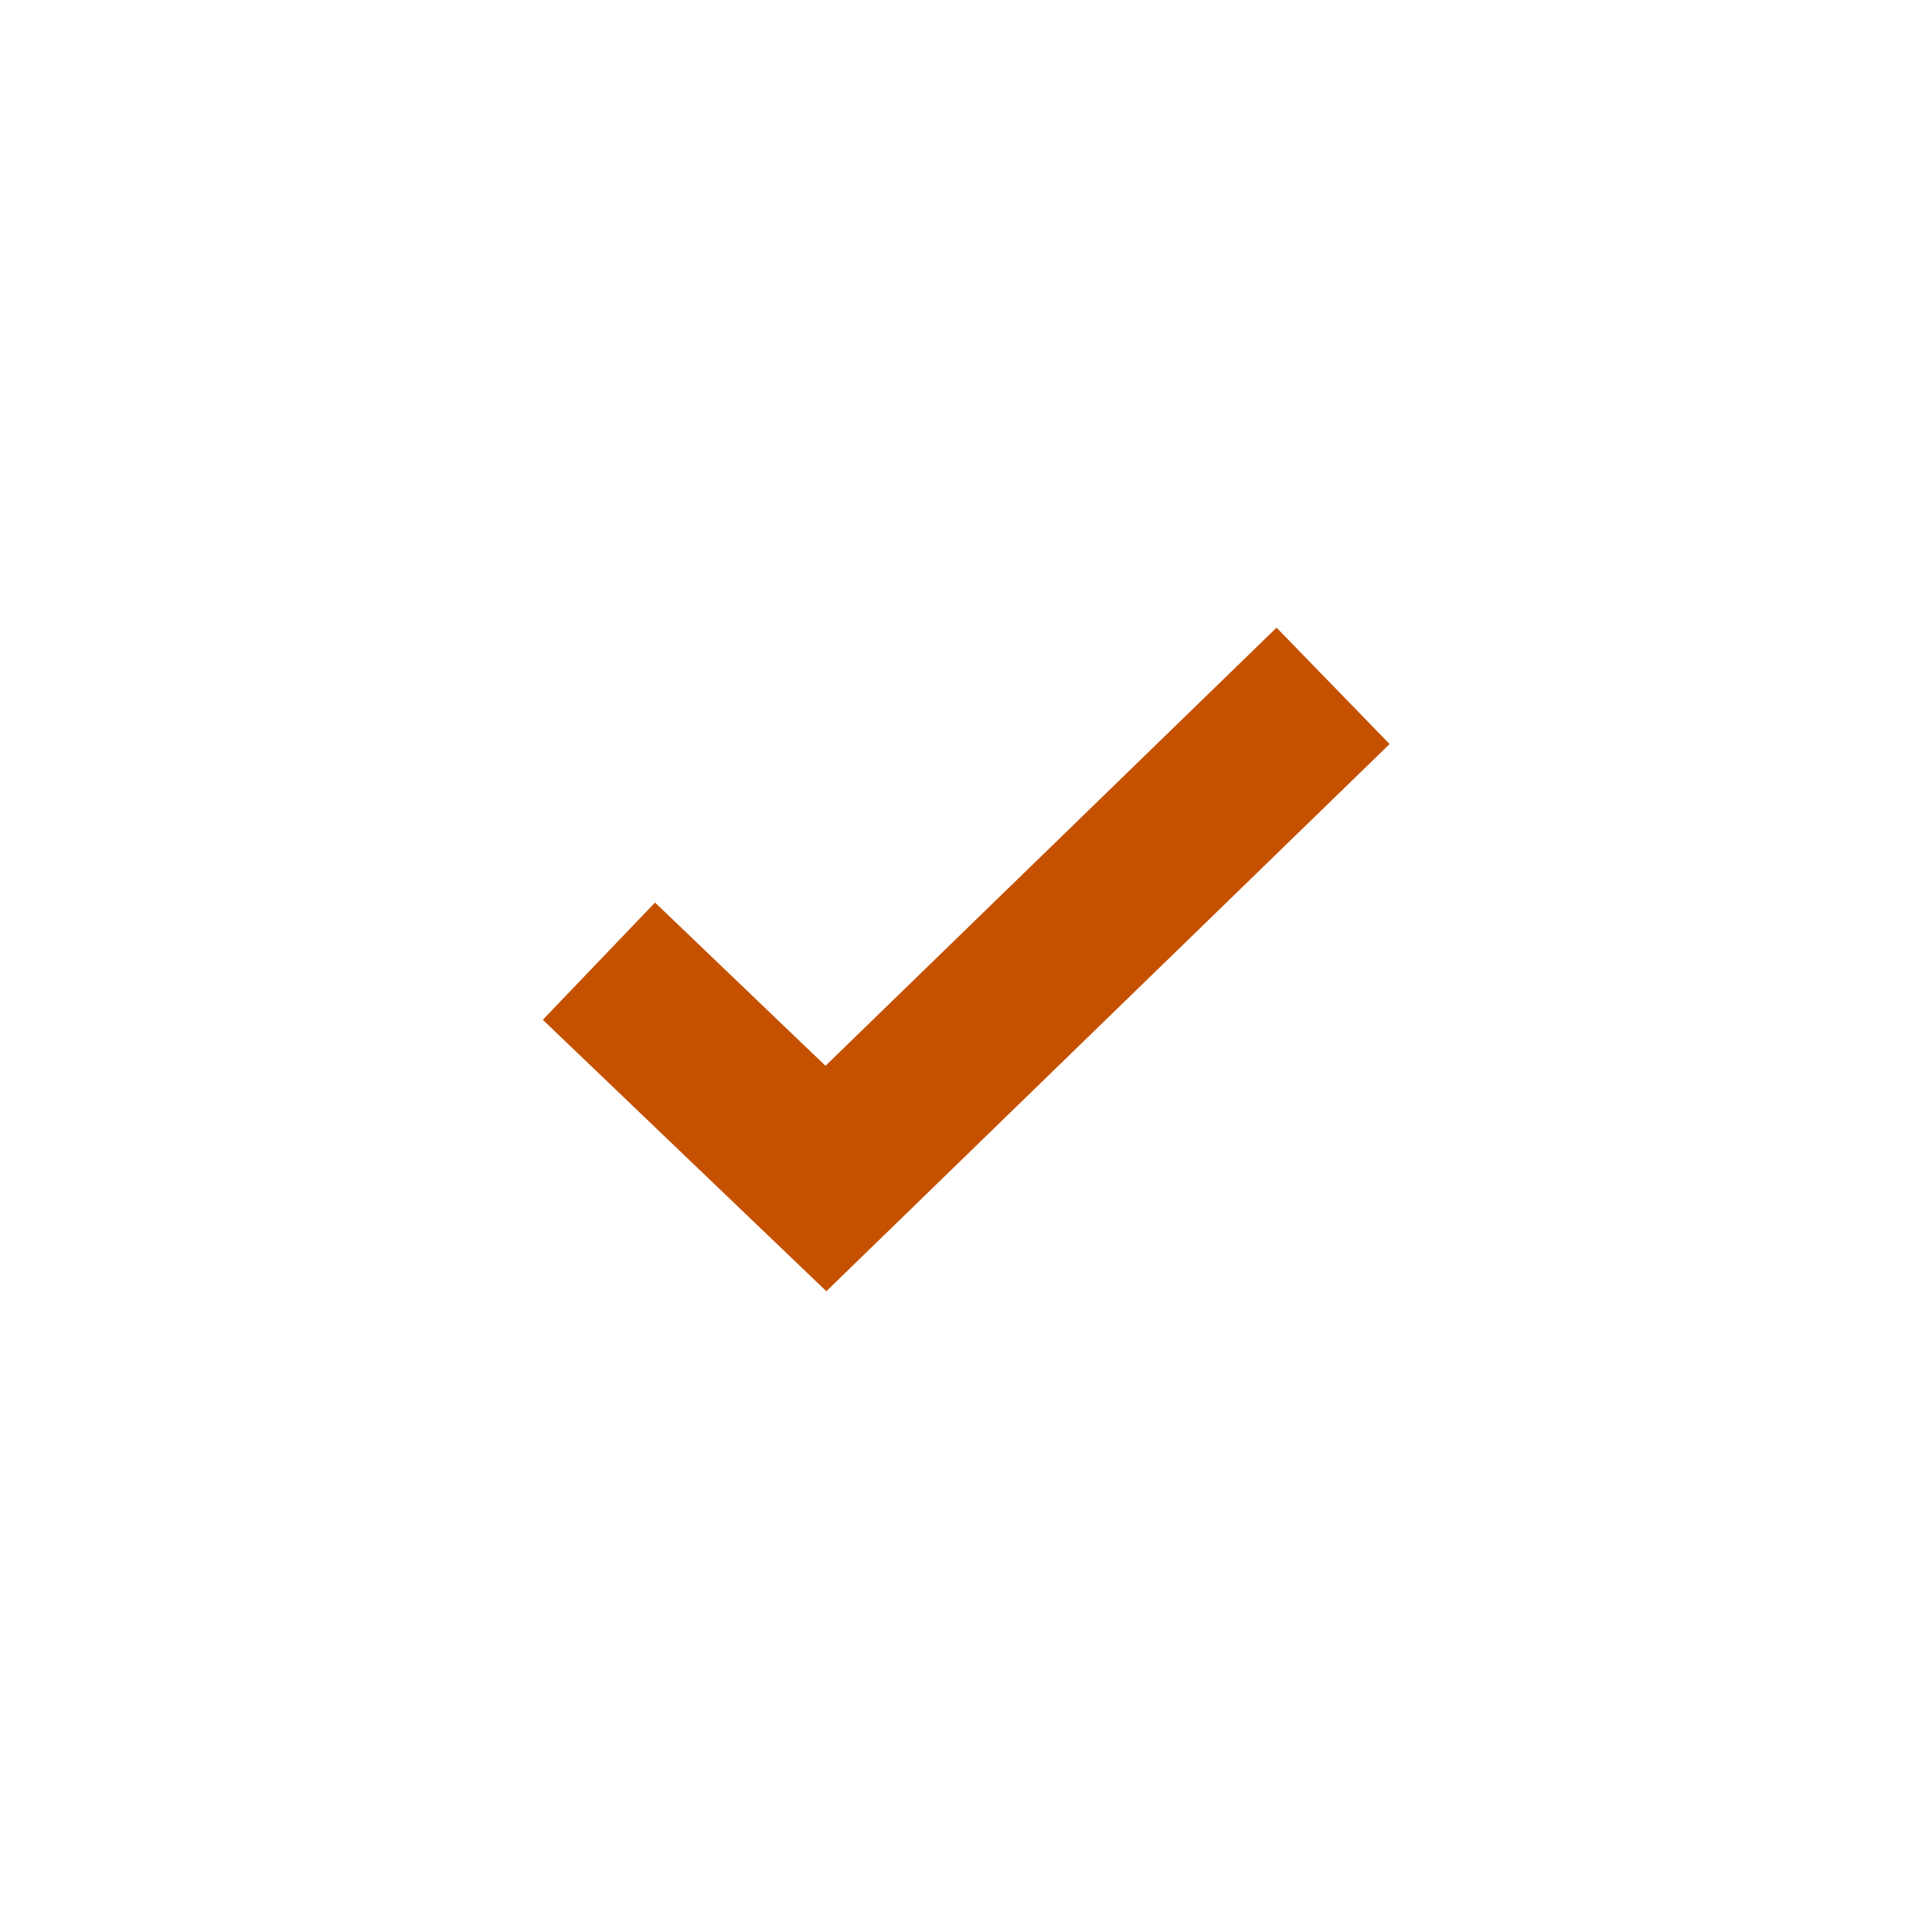
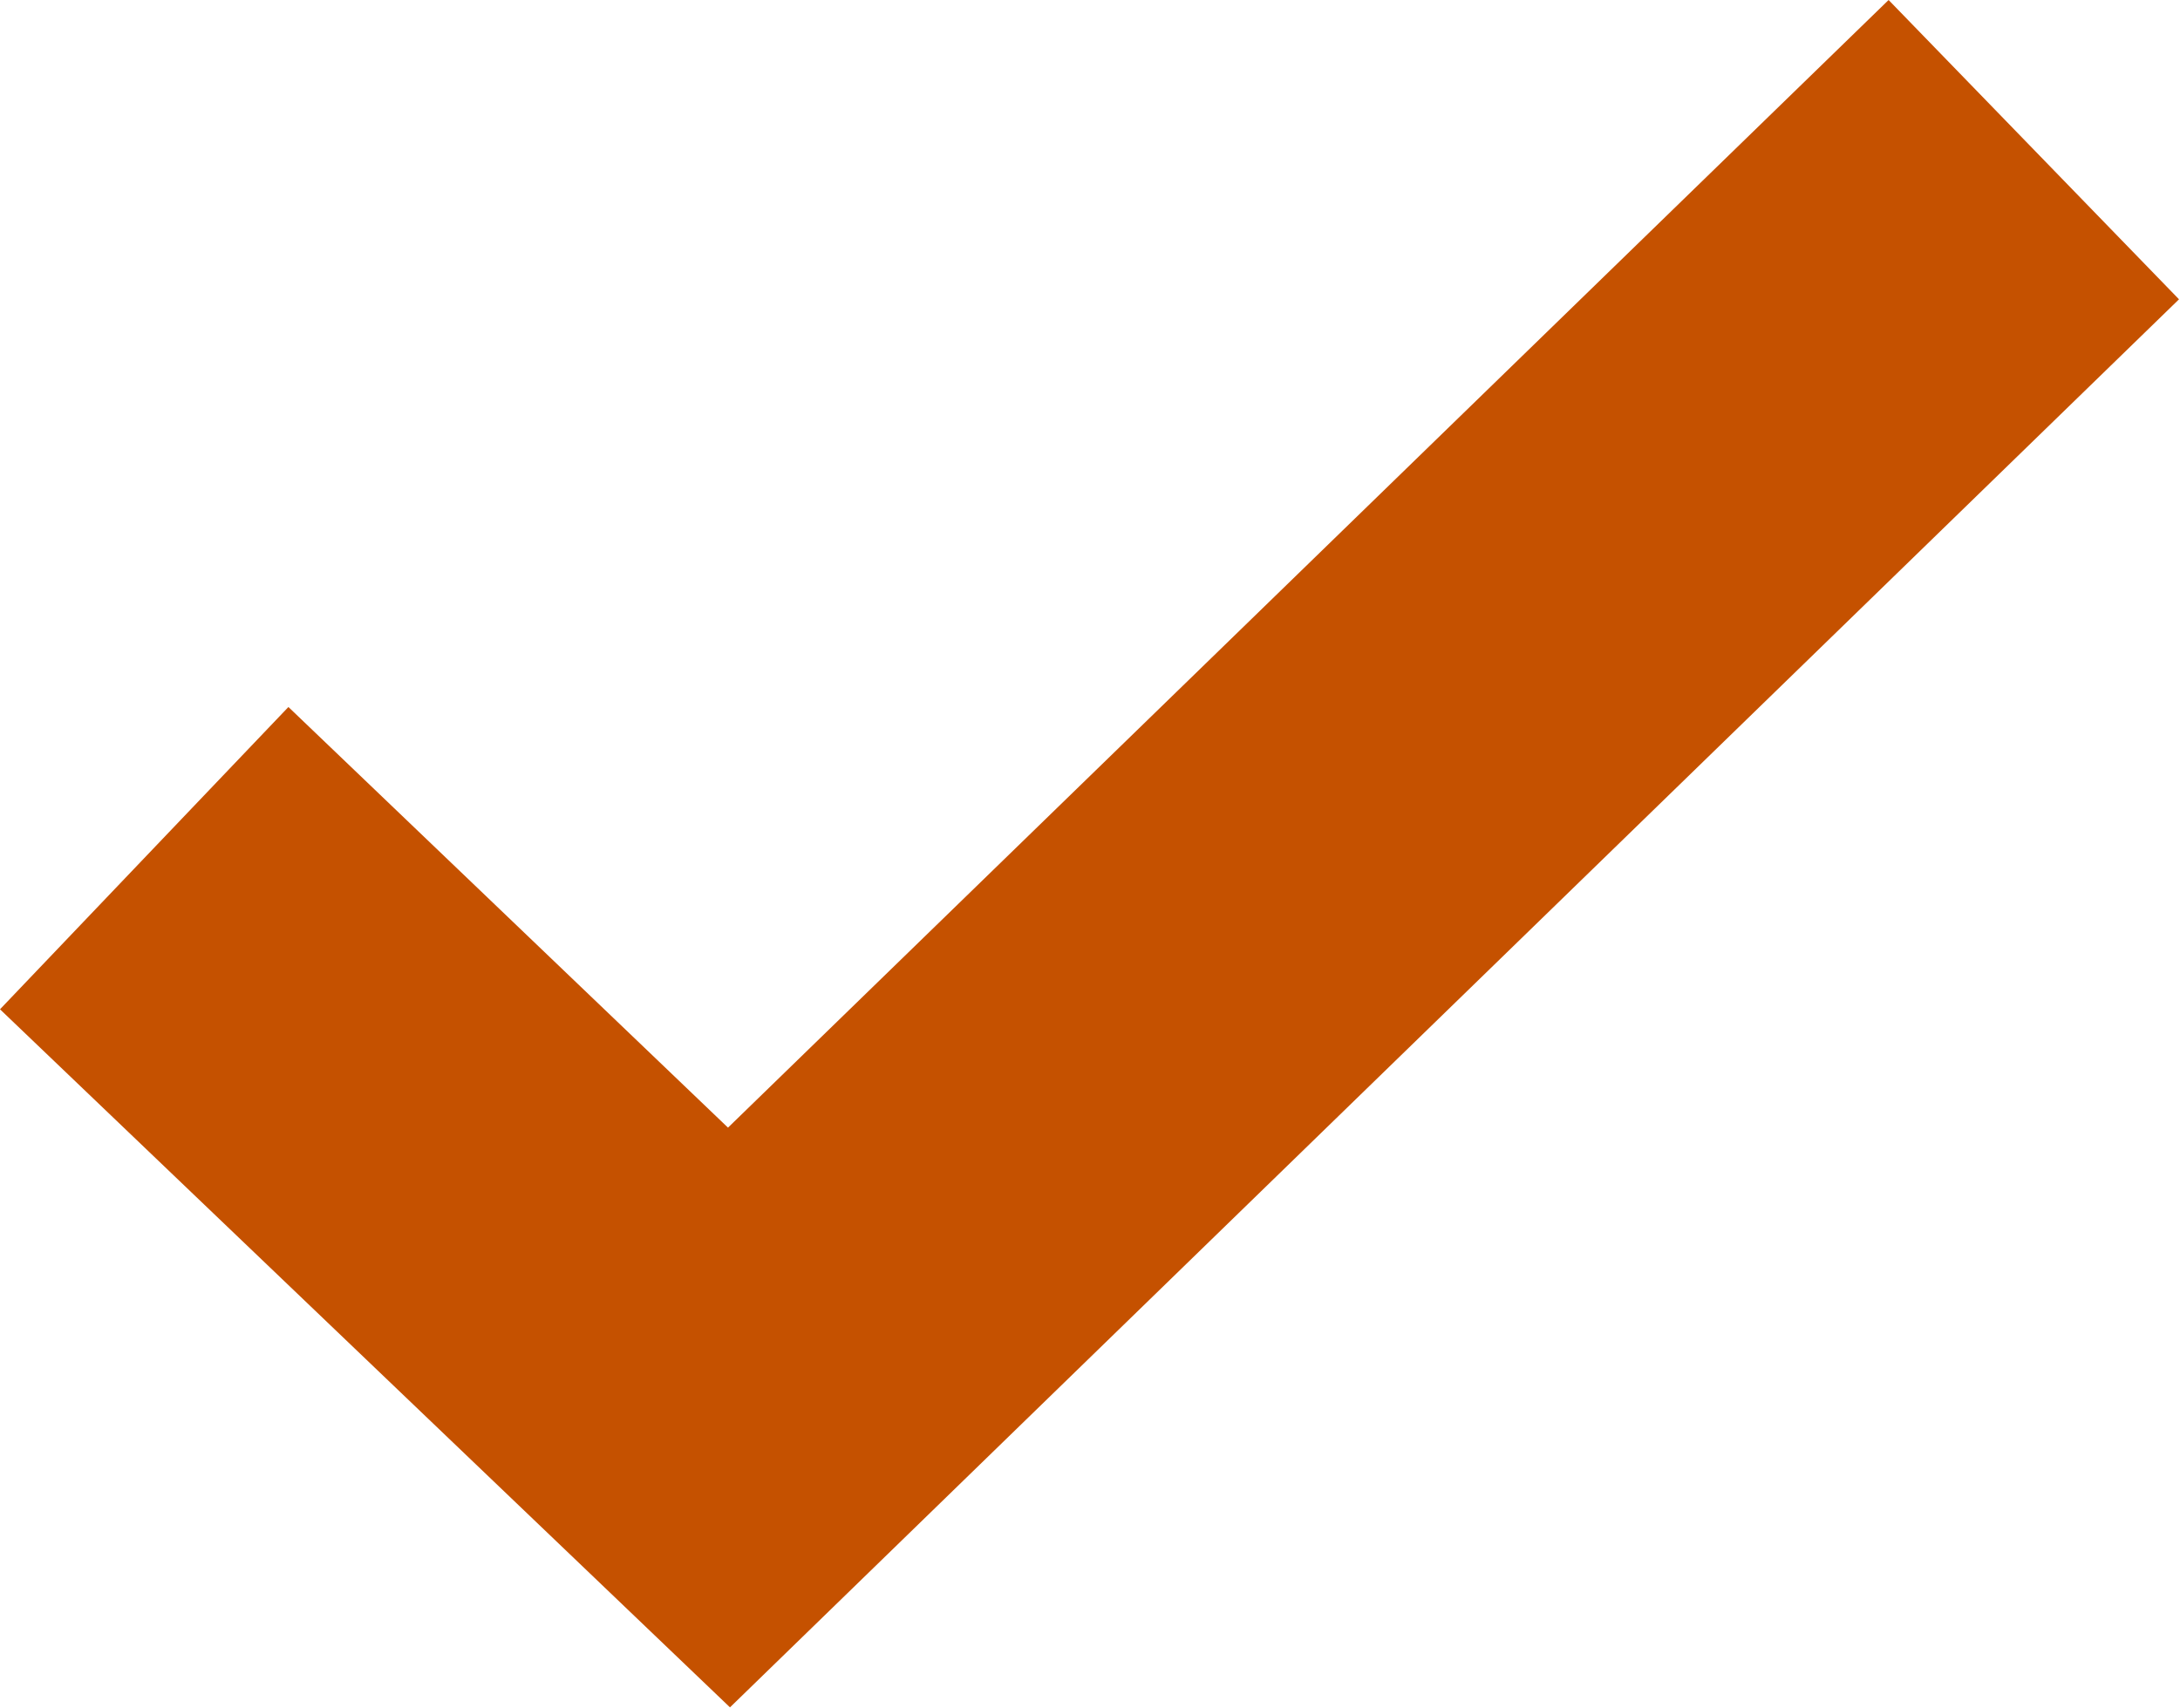
- <svg xmlns="http://www.w3.org/2000/svg" version="1.1" id="Слой_1" x="0px" y="0px" width="50px" height="50px" viewBox="0 0 50 50" enable-background="new 0 0 50 50" xml:space="preserve">
-   <g>
-     <polygon fill="#C55100" points="21.386,33.417 14.048,26.392 16.952,23.358 21.364,27.583 33.037,16.244 35.963,19.256  " />
+ <svg xmlns="http://www.w3.org/2000/svg" viewBox="0 0 21.92 17.17">
+   <defs>
+     <style>.cls-1{fill:#c55100;}</style>
+   </defs>
+   <g id="Слой_2" data-name="Слой 2">
+     <g id="Слой_1-2" data-name="Слой 1">
+       <polygon class="cls-1" points="7.34 17.17 0 10.15 2.9 7.11 7.32 11.34 18.99 0 21.91 3.01 7.34 17.17" />
+     </g>
  </g>
</svg>
